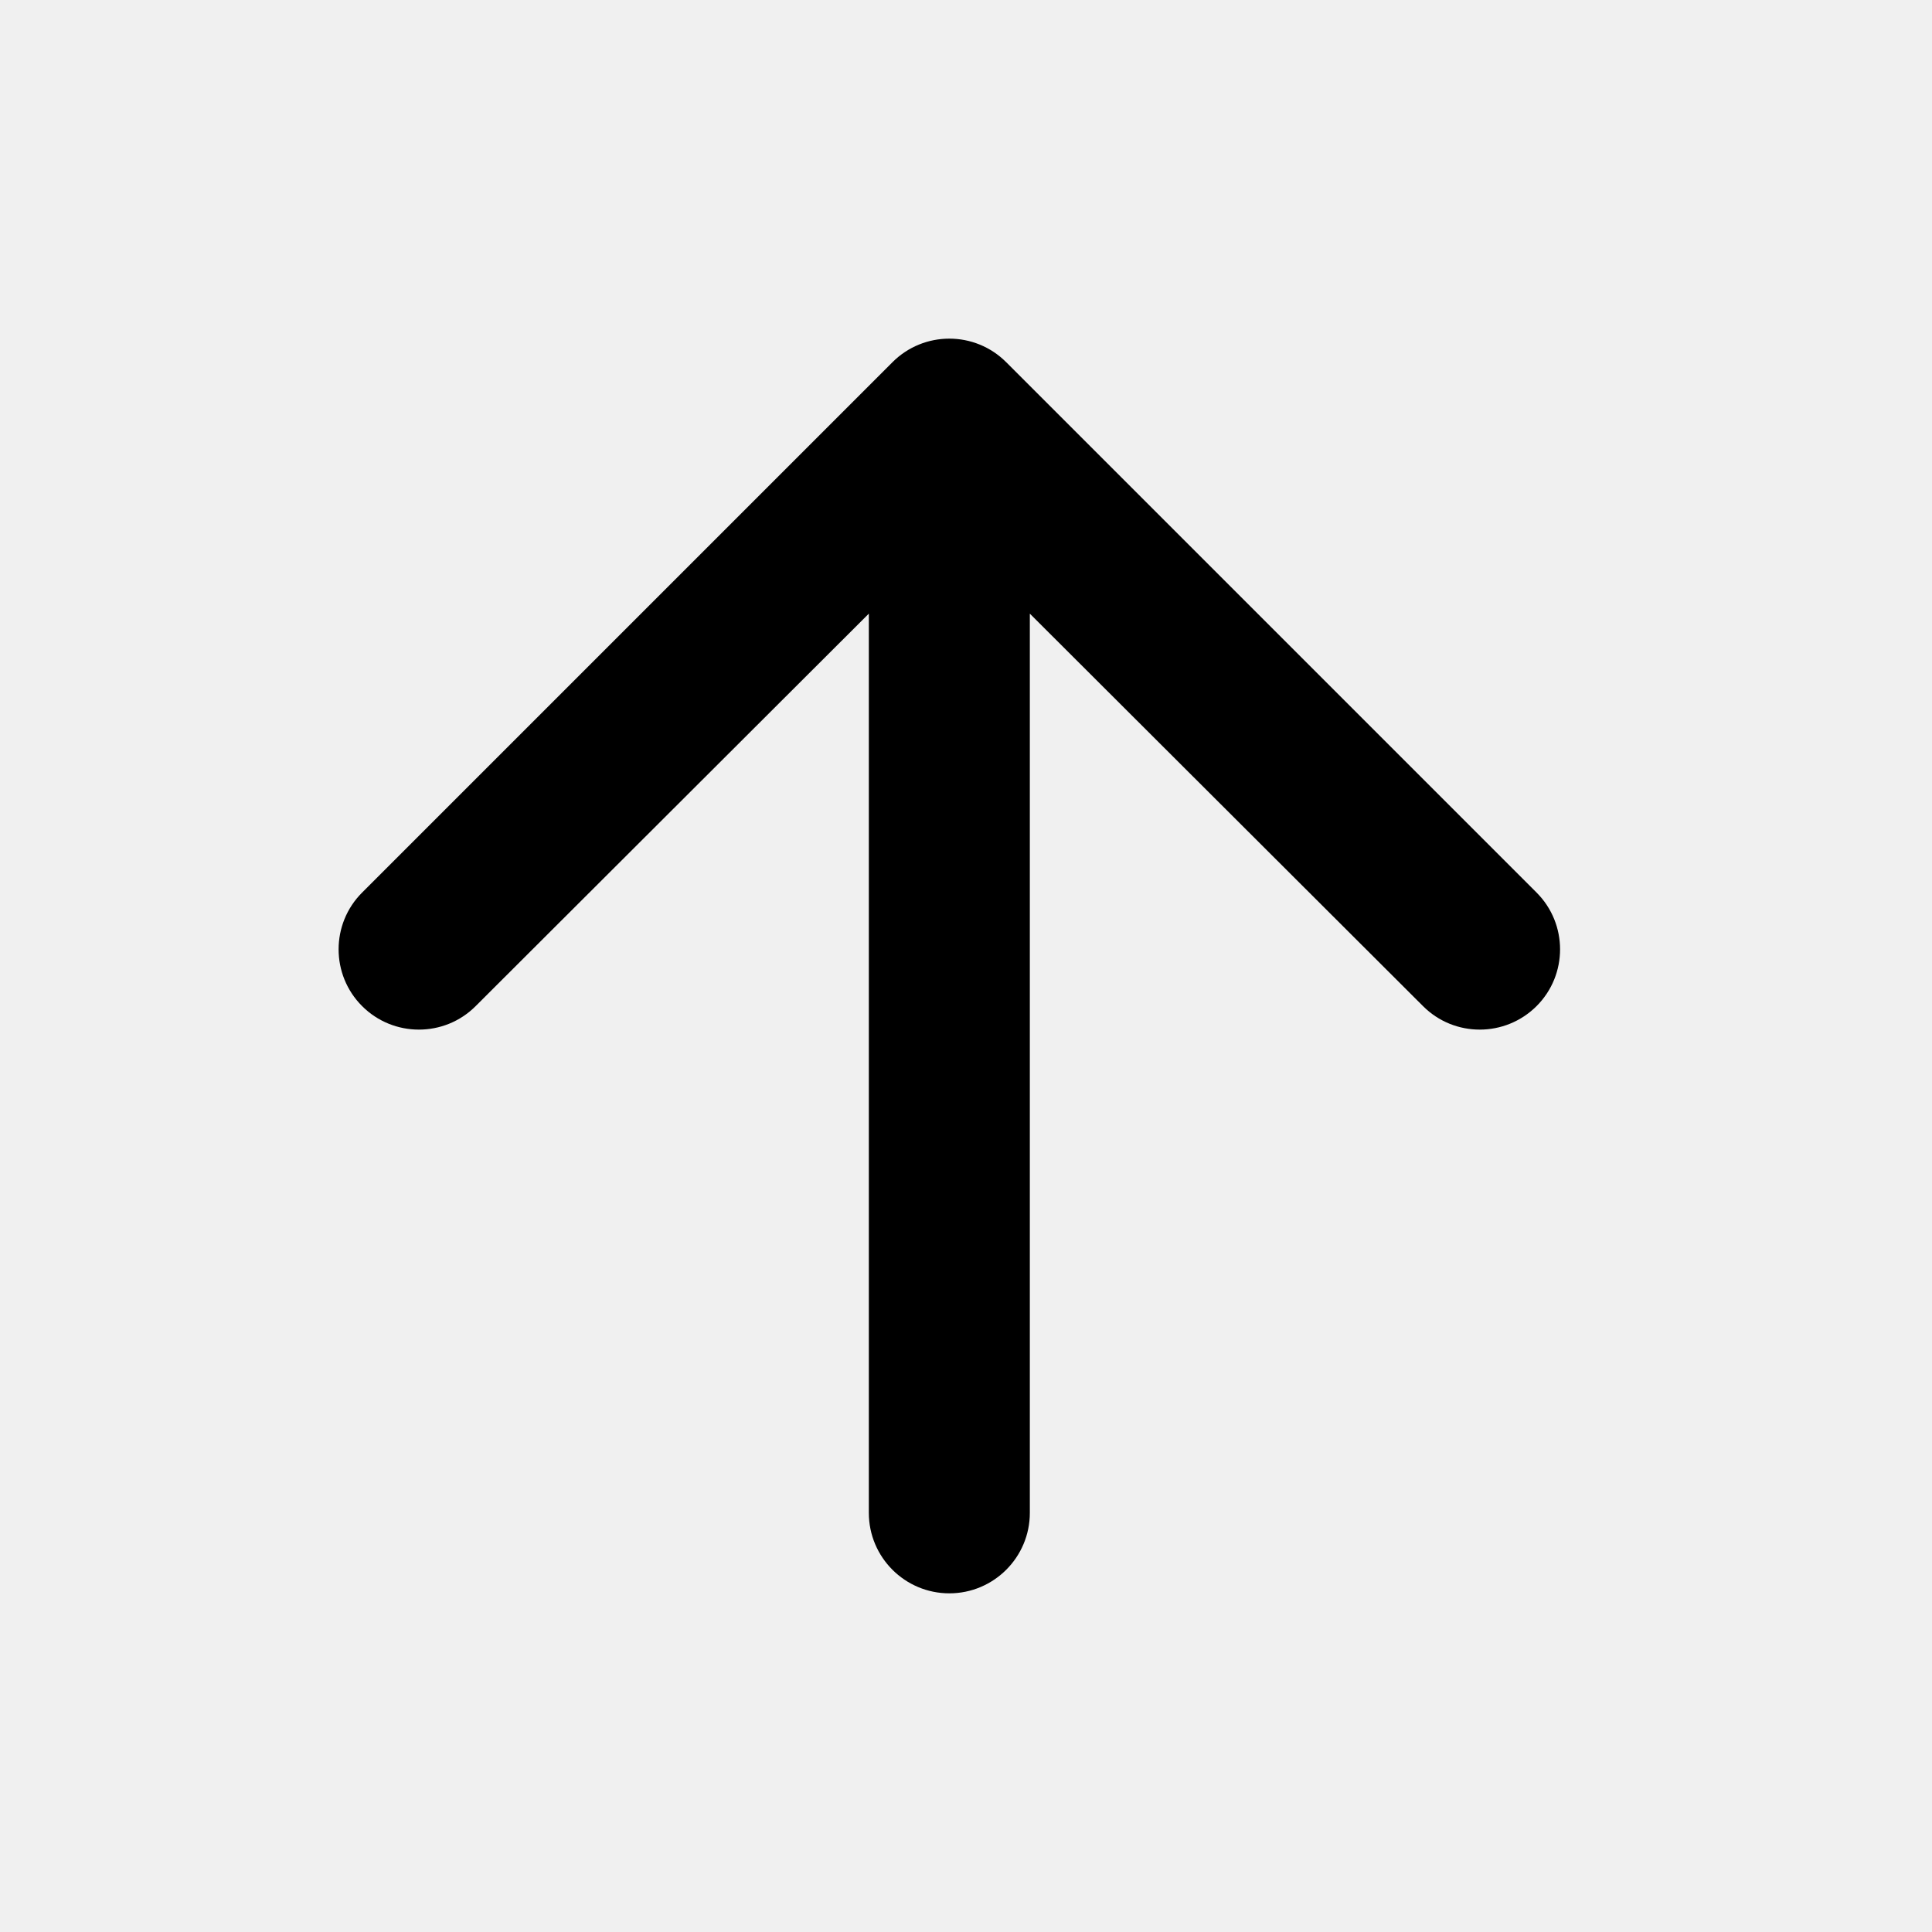
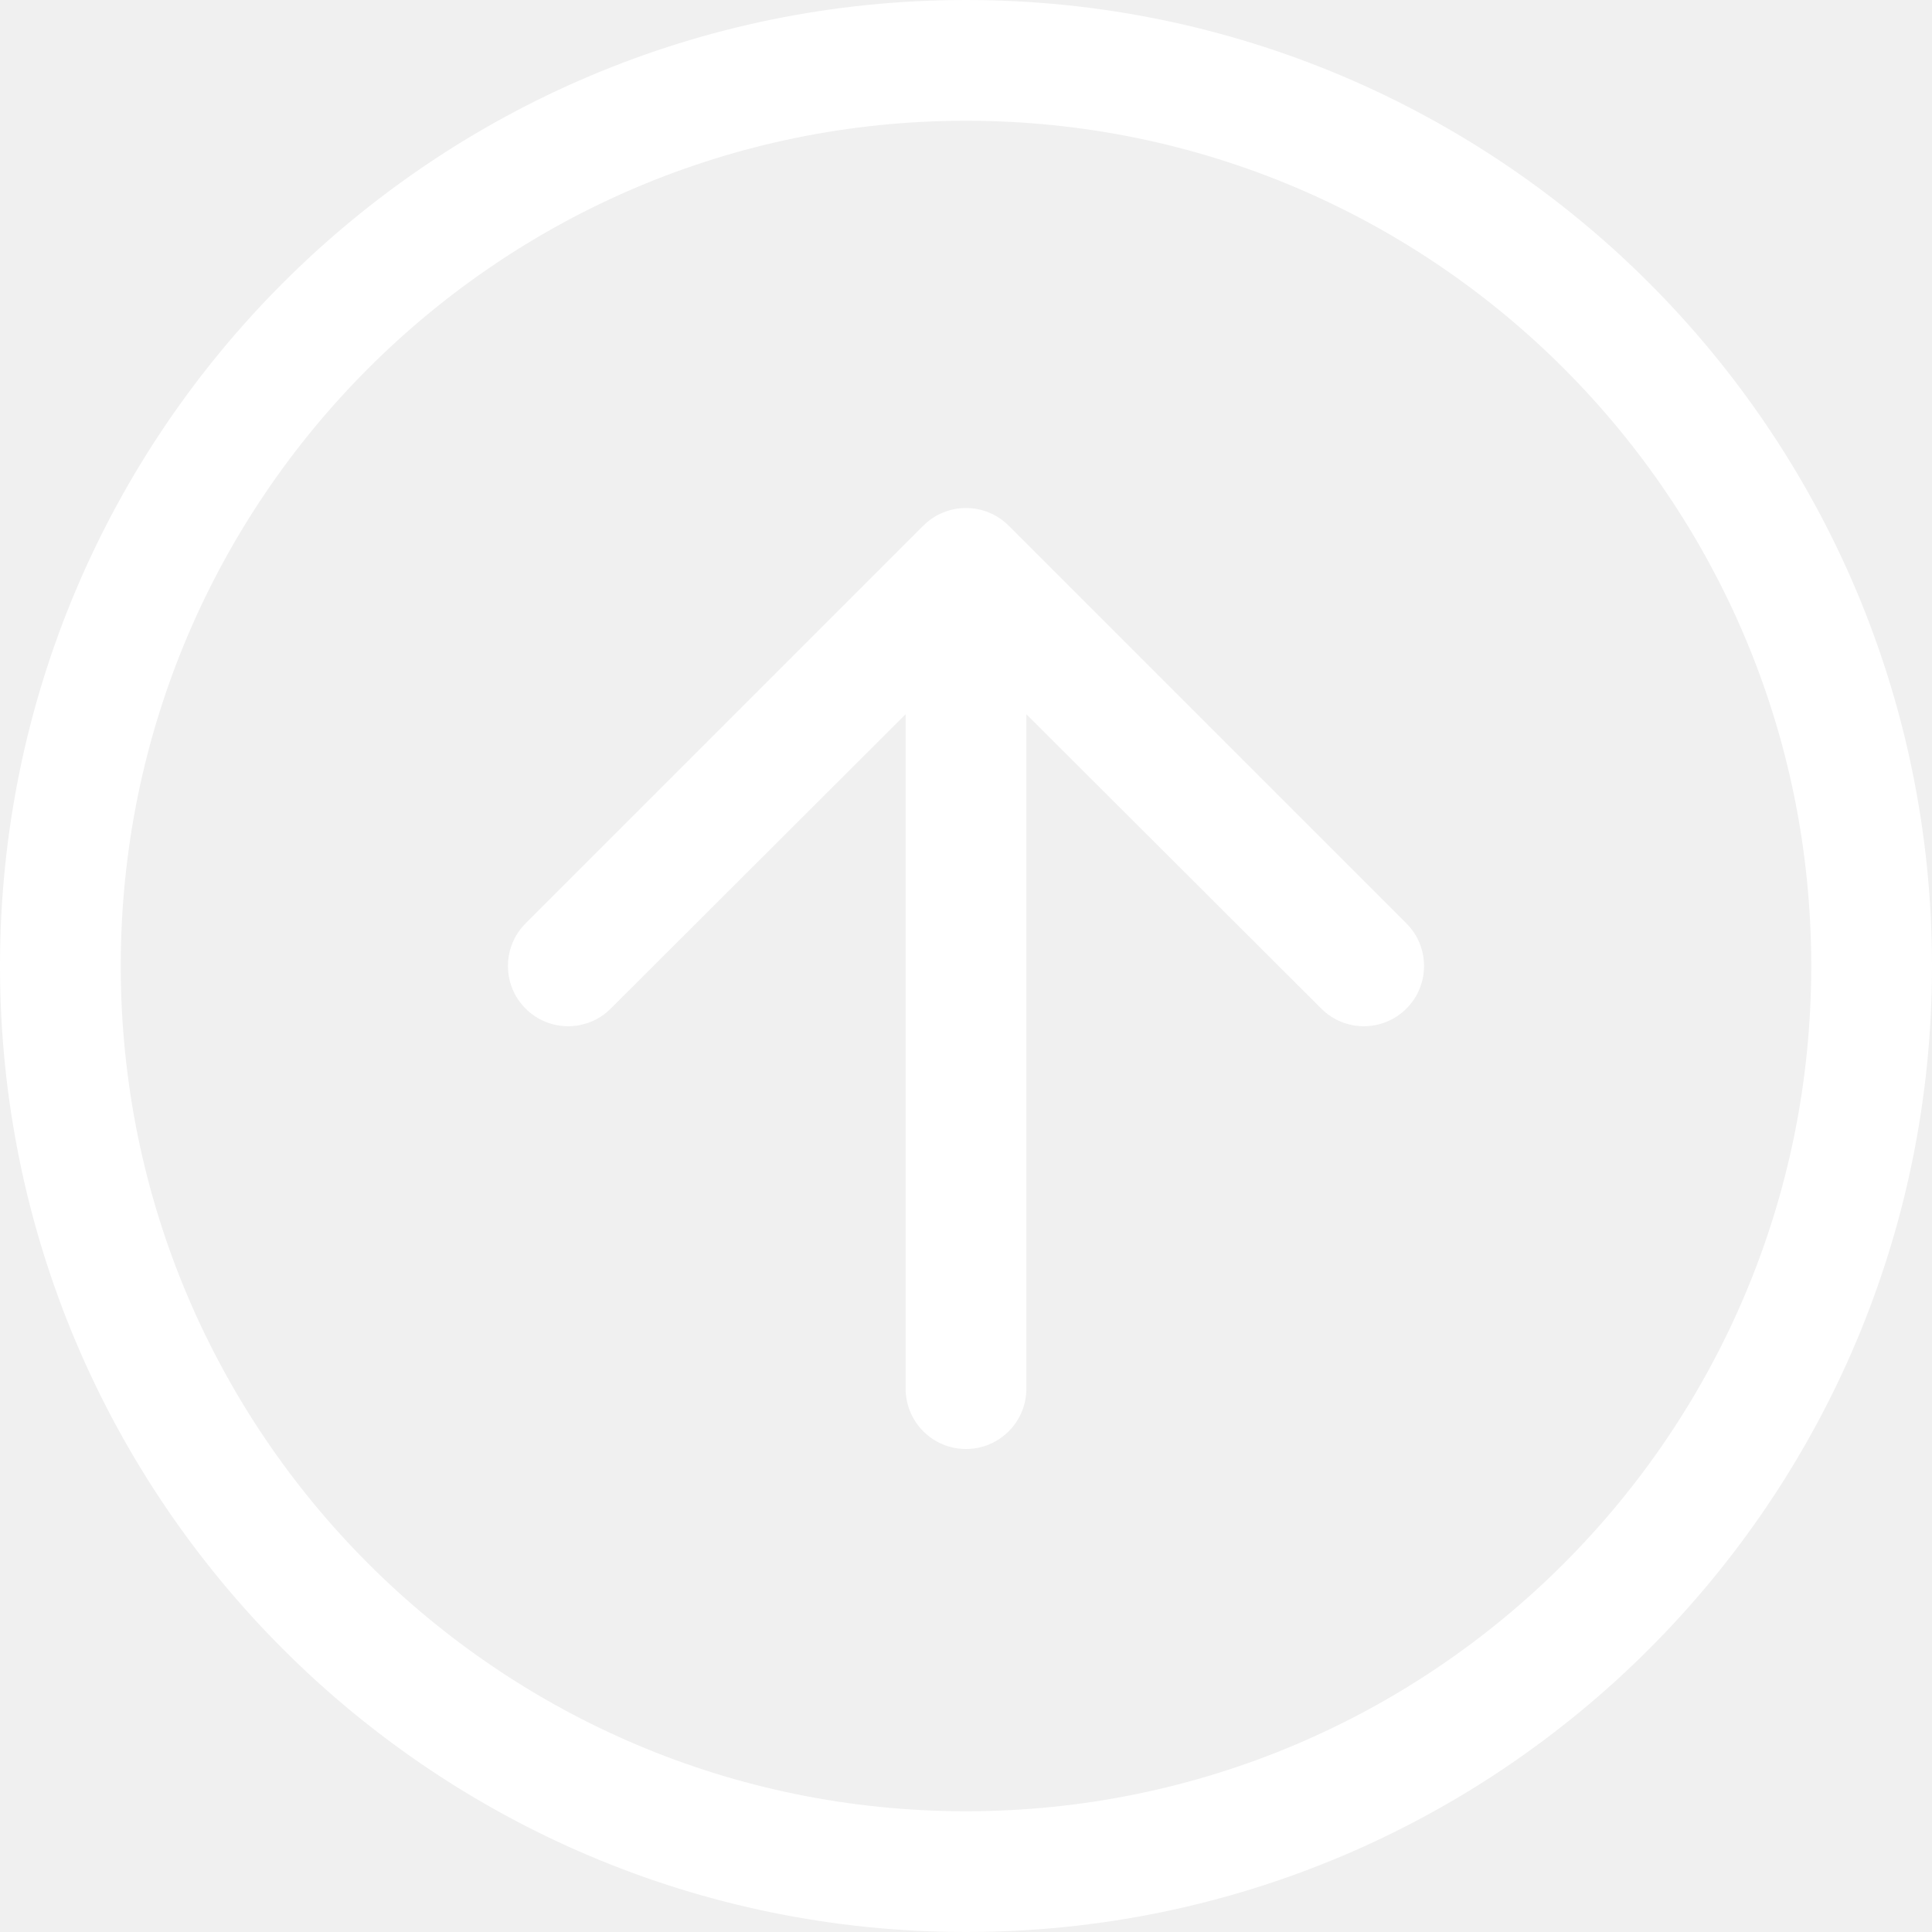
- <svg xmlns="http://www.w3.org/2000/svg" width="24" height="24" viewBox="0 0 24 24">
-   <path d="M4.498 11.088C4.109 11.477 4.109 12.109 4.498 12.498C4.887 12.887 5.519 12.888 5.908 12.499L10.793 7.623L10.793 18.793C10.793 19.345 11.241 19.793 11.793 19.793C12.345 19.793 12.793 19.345 12.793 18.793V7.623L17.678 12.499C18.067 12.888 18.698 12.887 19.088 12.498C19.477 12.109 19.477 11.477 19.088 11.088L12.5 4.5C12.11 4.109 11.476 4.109 11.086 4.5L4.498 11.088Z" />
+ <svg xmlns="http://www.w3.org/2000/svg" width="24" height="24" viewBox="0 0 32 32" fill="none">
+   <rect x="1" y="1" width="30" height="30" rx="15" stroke="white" stroke-width="2" />
+   <path transform="rotate(-90) translate(-32, 0)" d="M16.705 8.705C16.316 8.316 15.684 8.316 15.295 8.705C14.905 9.095 14.905 9.726 15.294 10.115L20.17 15H9C8.448 15 8 15.448 8 16C8 16.552 8.448 17 9 17H20.17L15.294 21.885C14.905 22.274 14.905 22.905 15.295 23.295C15.684 23.684 16.316 23.684 16.705 23.295L23.293 16.707C23.683 16.317 23.683 15.683 23.293 15.293L16.705 8.705Z" fill="white" />
</svg>
